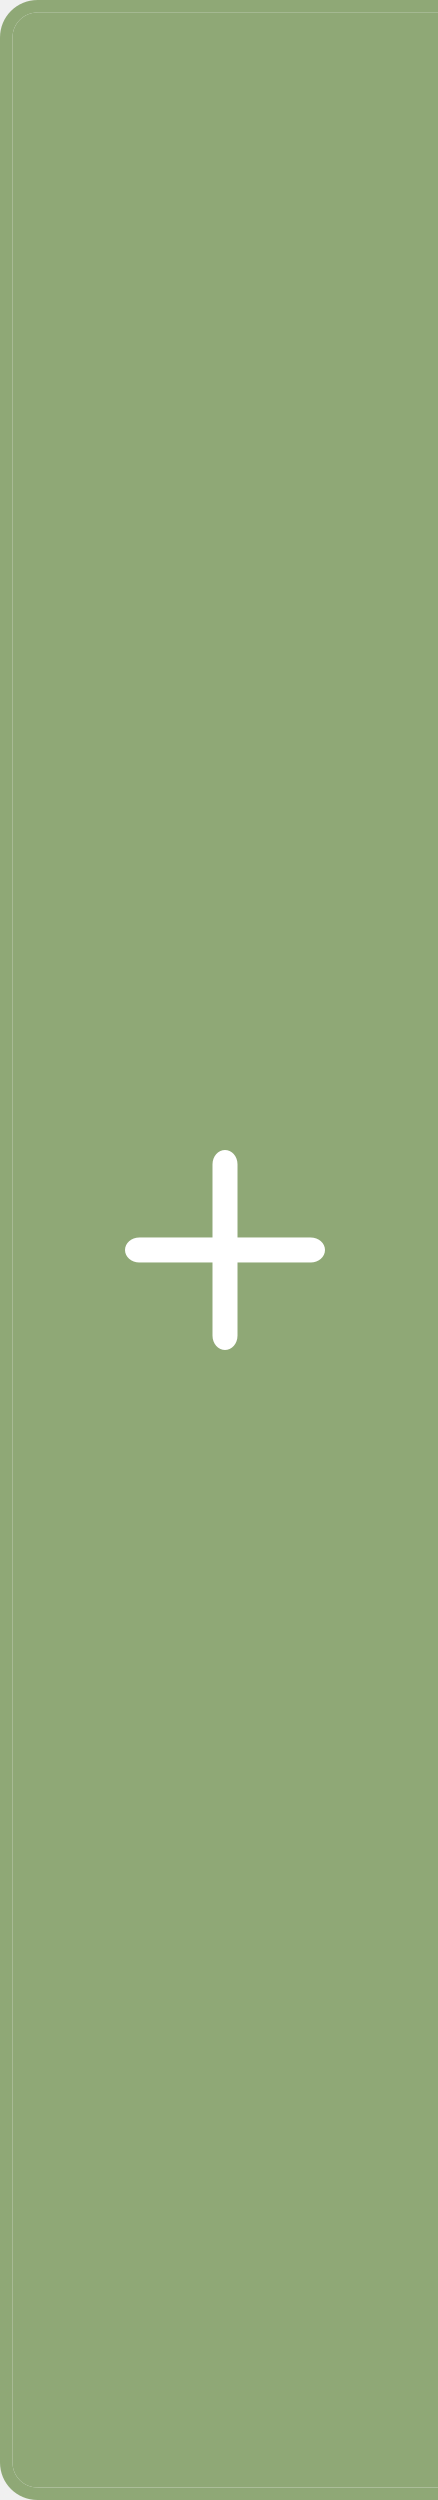
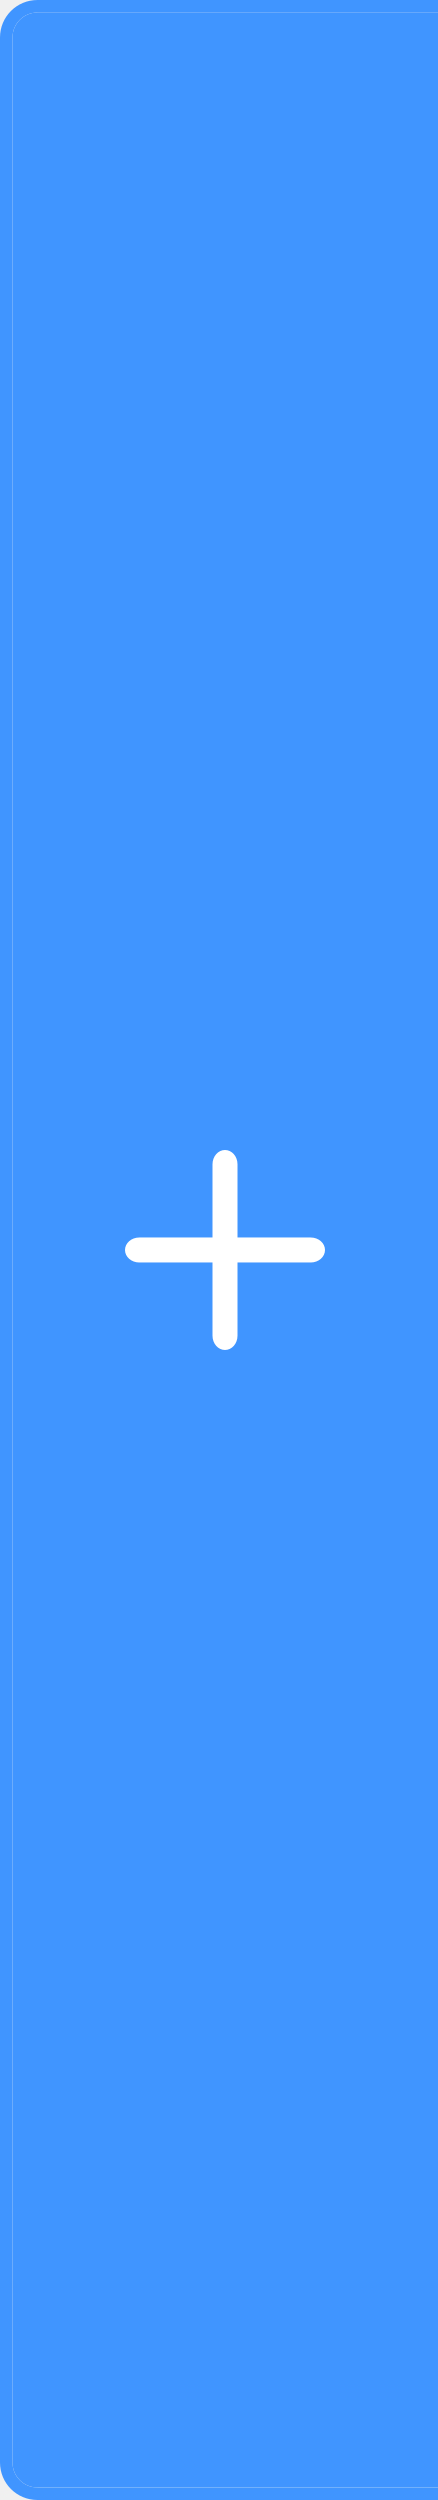
<svg xmlns="http://www.w3.org/2000/svg" width="35" height="200" id="svg2" version="1.1">
  <defs id="defs4" />
  <g id="layer1" transform="translate(0,-852.3622)">
-     <path style="opacity:1;fill:#8fa876;fill-opacity:1;stroke:#102b68;stroke-width:0;stroke-linecap:butt;stroke-linejoin:miter;stroke-miterlimit:4;stroke-opacity:1;stroke-dasharray:none;stroke-dashoffset:0" d="M 3 0 C 1.338 0 0 1.338 0 3 L 0 197 C 0 198.662 1.338 200 3 200 L 36 200 C 37.662 200 39 198.662 39 197 L 39 3 C 39 1.338 37.662 0 36 0 L 3 0 z M 3 1 L 36 1 C 37.108 1 38 1.892 38 3 L 38 197 C 38 198.108 37.108 199 36 199 L 3 199 C 1.892 199 1 198.108 1 197 L 1 3 C 1 1.892 1.892 1 3 1 z " transform="translate(0,852.3622)" id="rect3810" />
+     <path style="opacity:1;fill:#4095ff;fill-opacity:1;stroke:#102b68;stroke-width:0;stroke-linecap:butt;stroke-linejoin:miter;stroke-miterlimit:4;stroke-opacity:1;stroke-dasharray:none;stroke-dashoffset:0" d="M 3 0 C 1.338 0 0 1.338 0 3 L 0 197 C 0 198.662 1.338 200 3 200 L 36 200 C 37.662 200 39 198.662 39 197 L 39 3 C 39 1.338 37.662 0 36 0 L 3 0 z M 3 1 L 36 1 C 37.108 1 38 1.892 38 3 L 38 197 C 38 198.108 37.108 199 36 199 L 3 199 C 1.892 199 1 198.108 1 197 L 1 3 C 1 1.892 1.892 1 3 1 z " transform="translate(0,852.3622)" id="rect3810" />
    <g transform="translate(0,-0.9999969)" id="g3917-7" style="fill:#000000;fill-opacity:1;opacity:0.5" />
-     <rect rx="2" style="opacity:1;fill:#8fa876;fill-opacity:1;stroke:#102b68;stroke-width:0;stroke-linecap:butt;stroke-linejoin:miter;stroke-miterlimit:4;stroke-dasharray:none;stroke-dashoffset:0;stroke-opacity:1" id="rect3812" width="37" height="198" x="1" y="853.362" ry="2" />
+     <rect rx="2" style="opacity:1;fill:#4095ff;fill-opacity:1;stroke:#102b68;stroke-width:0;stroke-linecap:butt;stroke-linejoin:miter;stroke-miterlimit:4;stroke-dasharray:none;stroke-dashoffset:0;stroke-opacity:1" id="rect3812" width="37" height="198" x="1" y="853.362" ry="2" />
    <g id="g3917" style="fill:#ffffff;fill-opacity:1">
      <rect ry="1.143" y="944.362" x="17" height="16" width="2" id="rect3897" style="opacity:1;fill:#ffffff;fill-opacity:1;stroke:#102b68;stroke-width:0;stroke-linecap:butt;stroke-linejoin:miter;stroke-miterlimit:4;stroke-opacity:1;stroke-dasharray:none;stroke-dashoffset:0" />
      <rect transform="matrix(0,1,-1,0,0,0)" ry="1.143" y="-26" x="951.362" height="16" width="2" id="rect3897-6" style="opacity:1;fill:#ffffff;fill-opacity:1;stroke:#102b68;stroke-width:0;stroke-linecap:butt;stroke-linejoin:miter;stroke-miterlimit:4;stroke-opacity:1;stroke-dasharray:none;stroke-dashoffset:0" />
    </g>
  </g>
</svg>
